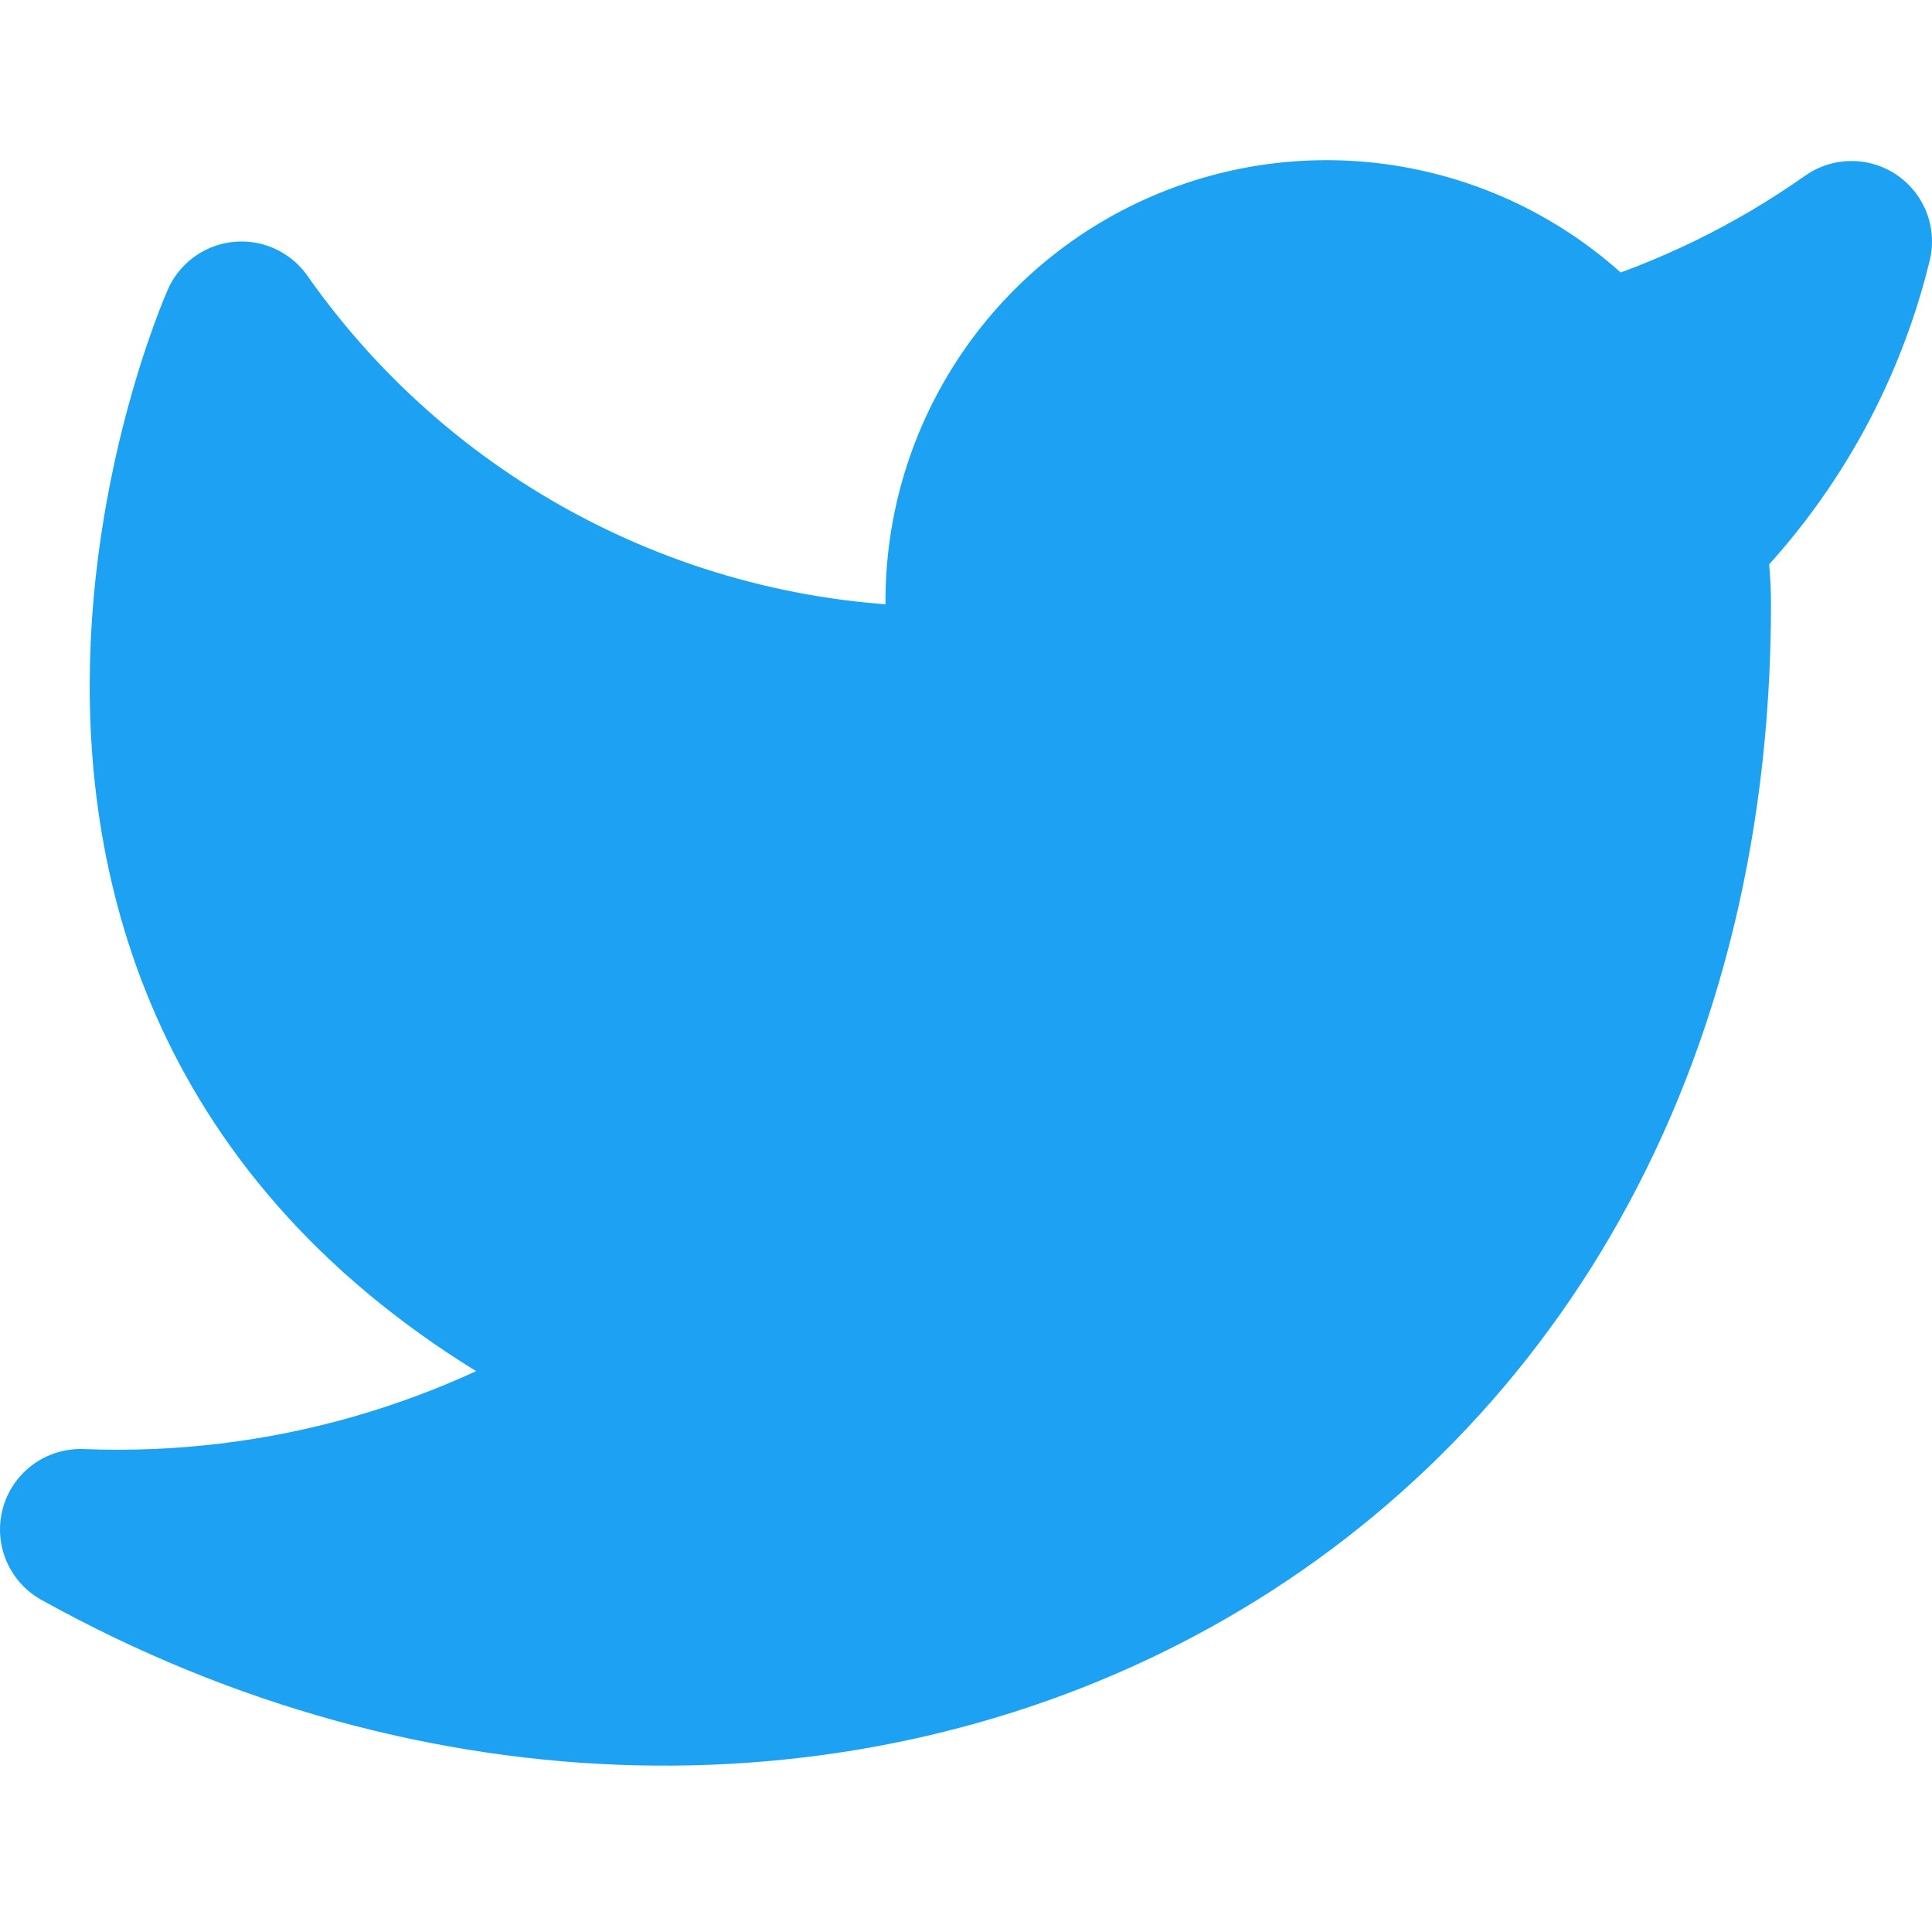
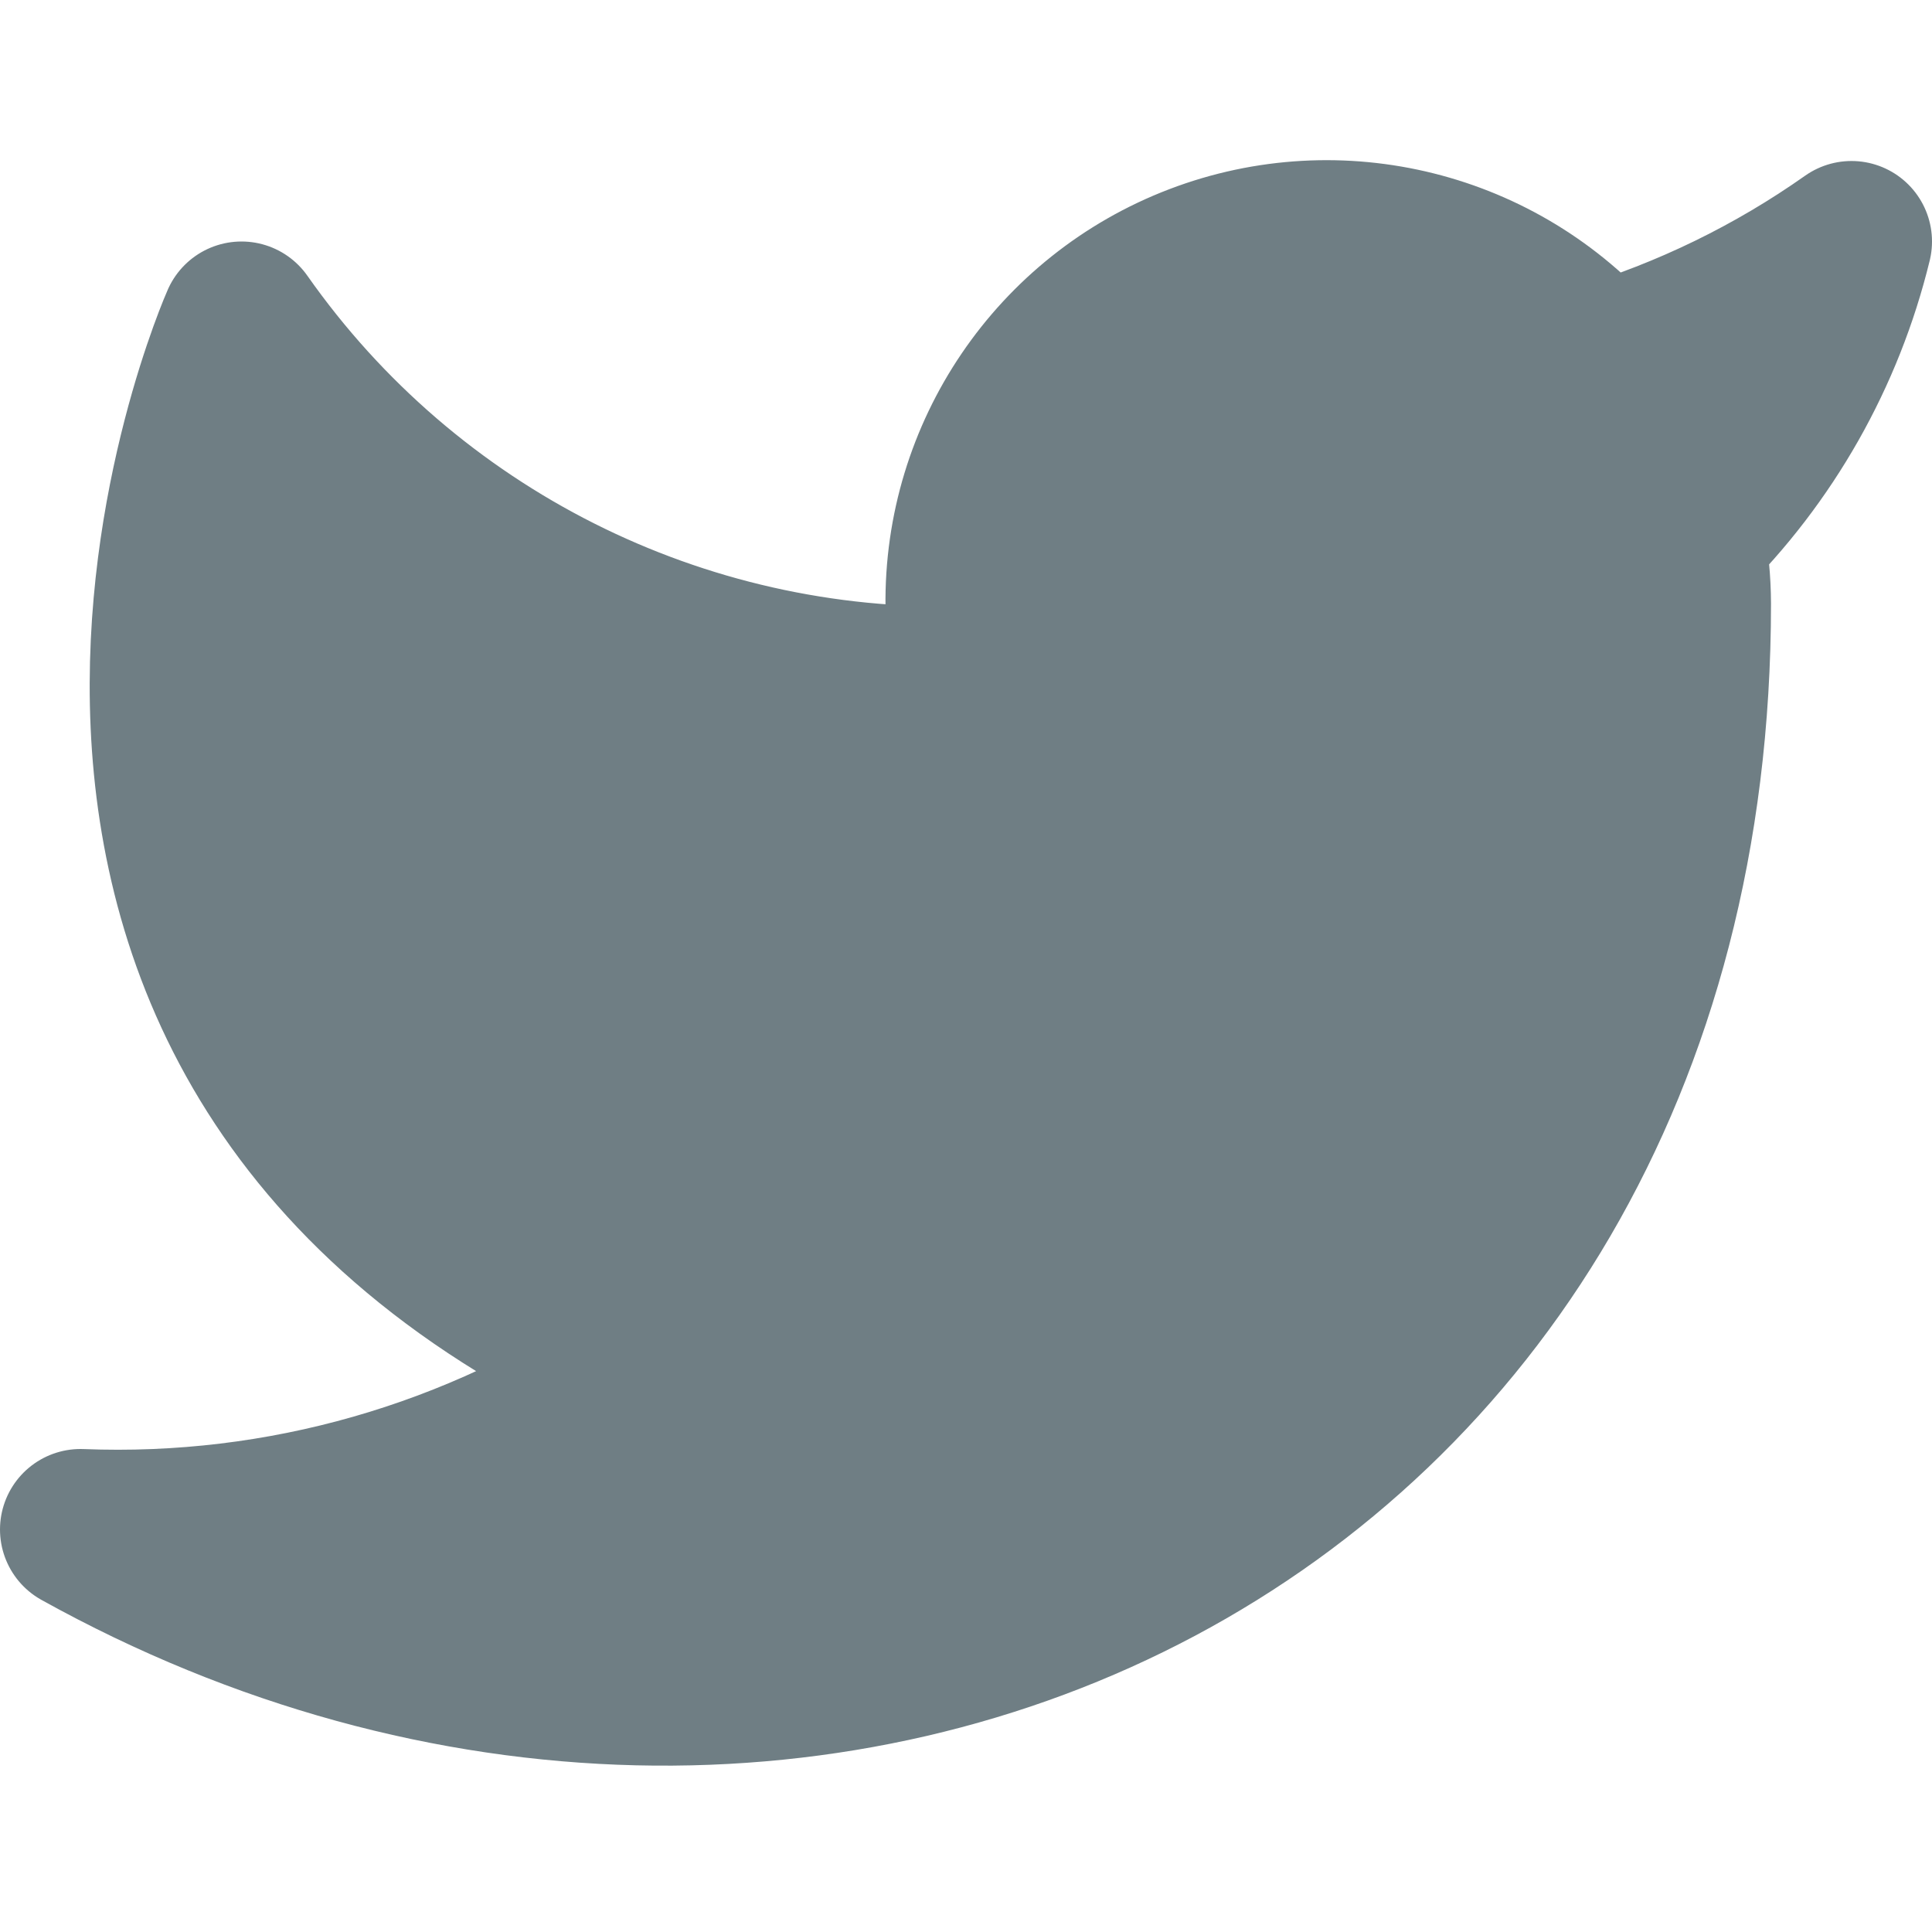
- <svg xmlns="http://www.w3.org/2000/svg" width="24" height="24" viewBox="0 0 24 24" fill="#1DA1F2" stroke="#1DA1F2" stroke-width="2" stroke-linecap="round" stroke-linejoin="round" class="feather feather-twitter">
+ <svg xmlns="http://www.w3.org/2000/svg" width="24" height="24" viewBox="0 0 24 24" fill="#6f7e84" stroke="#6f7e84" stroke-width="2" stroke-linecap="round" stroke-linejoin="round" class="feather feather-twitter">
  <path d="M23 3a10.9 10.9 0 0 1-3.14 1.53 4.48 4.48 0 0 0-7.86 3v1A10.66 10.66 0 0 1 3 4s-4 9 5 13a11.64 11.64 0 0 1-7 2c9 5 20 0 20-11.5a4.5 4.5 0 0 0-.08-.83A7.72 7.72 0 0 0 23 3z" />
</svg>
